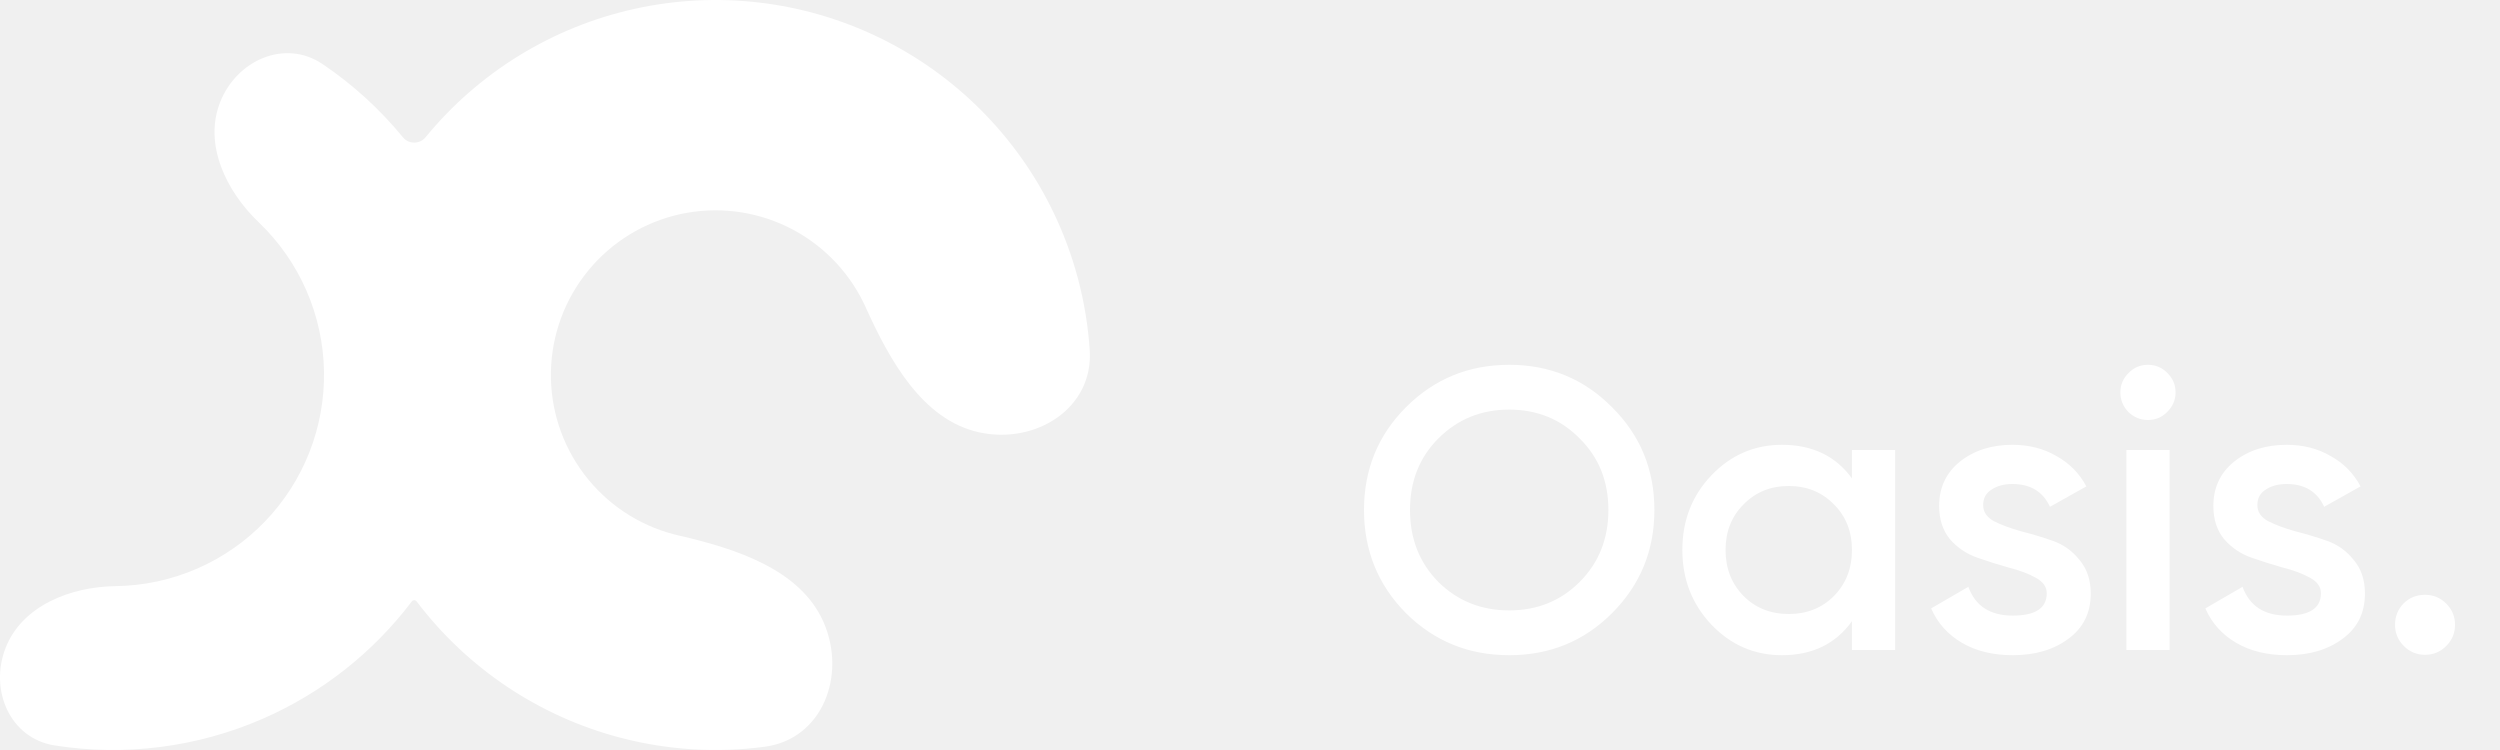
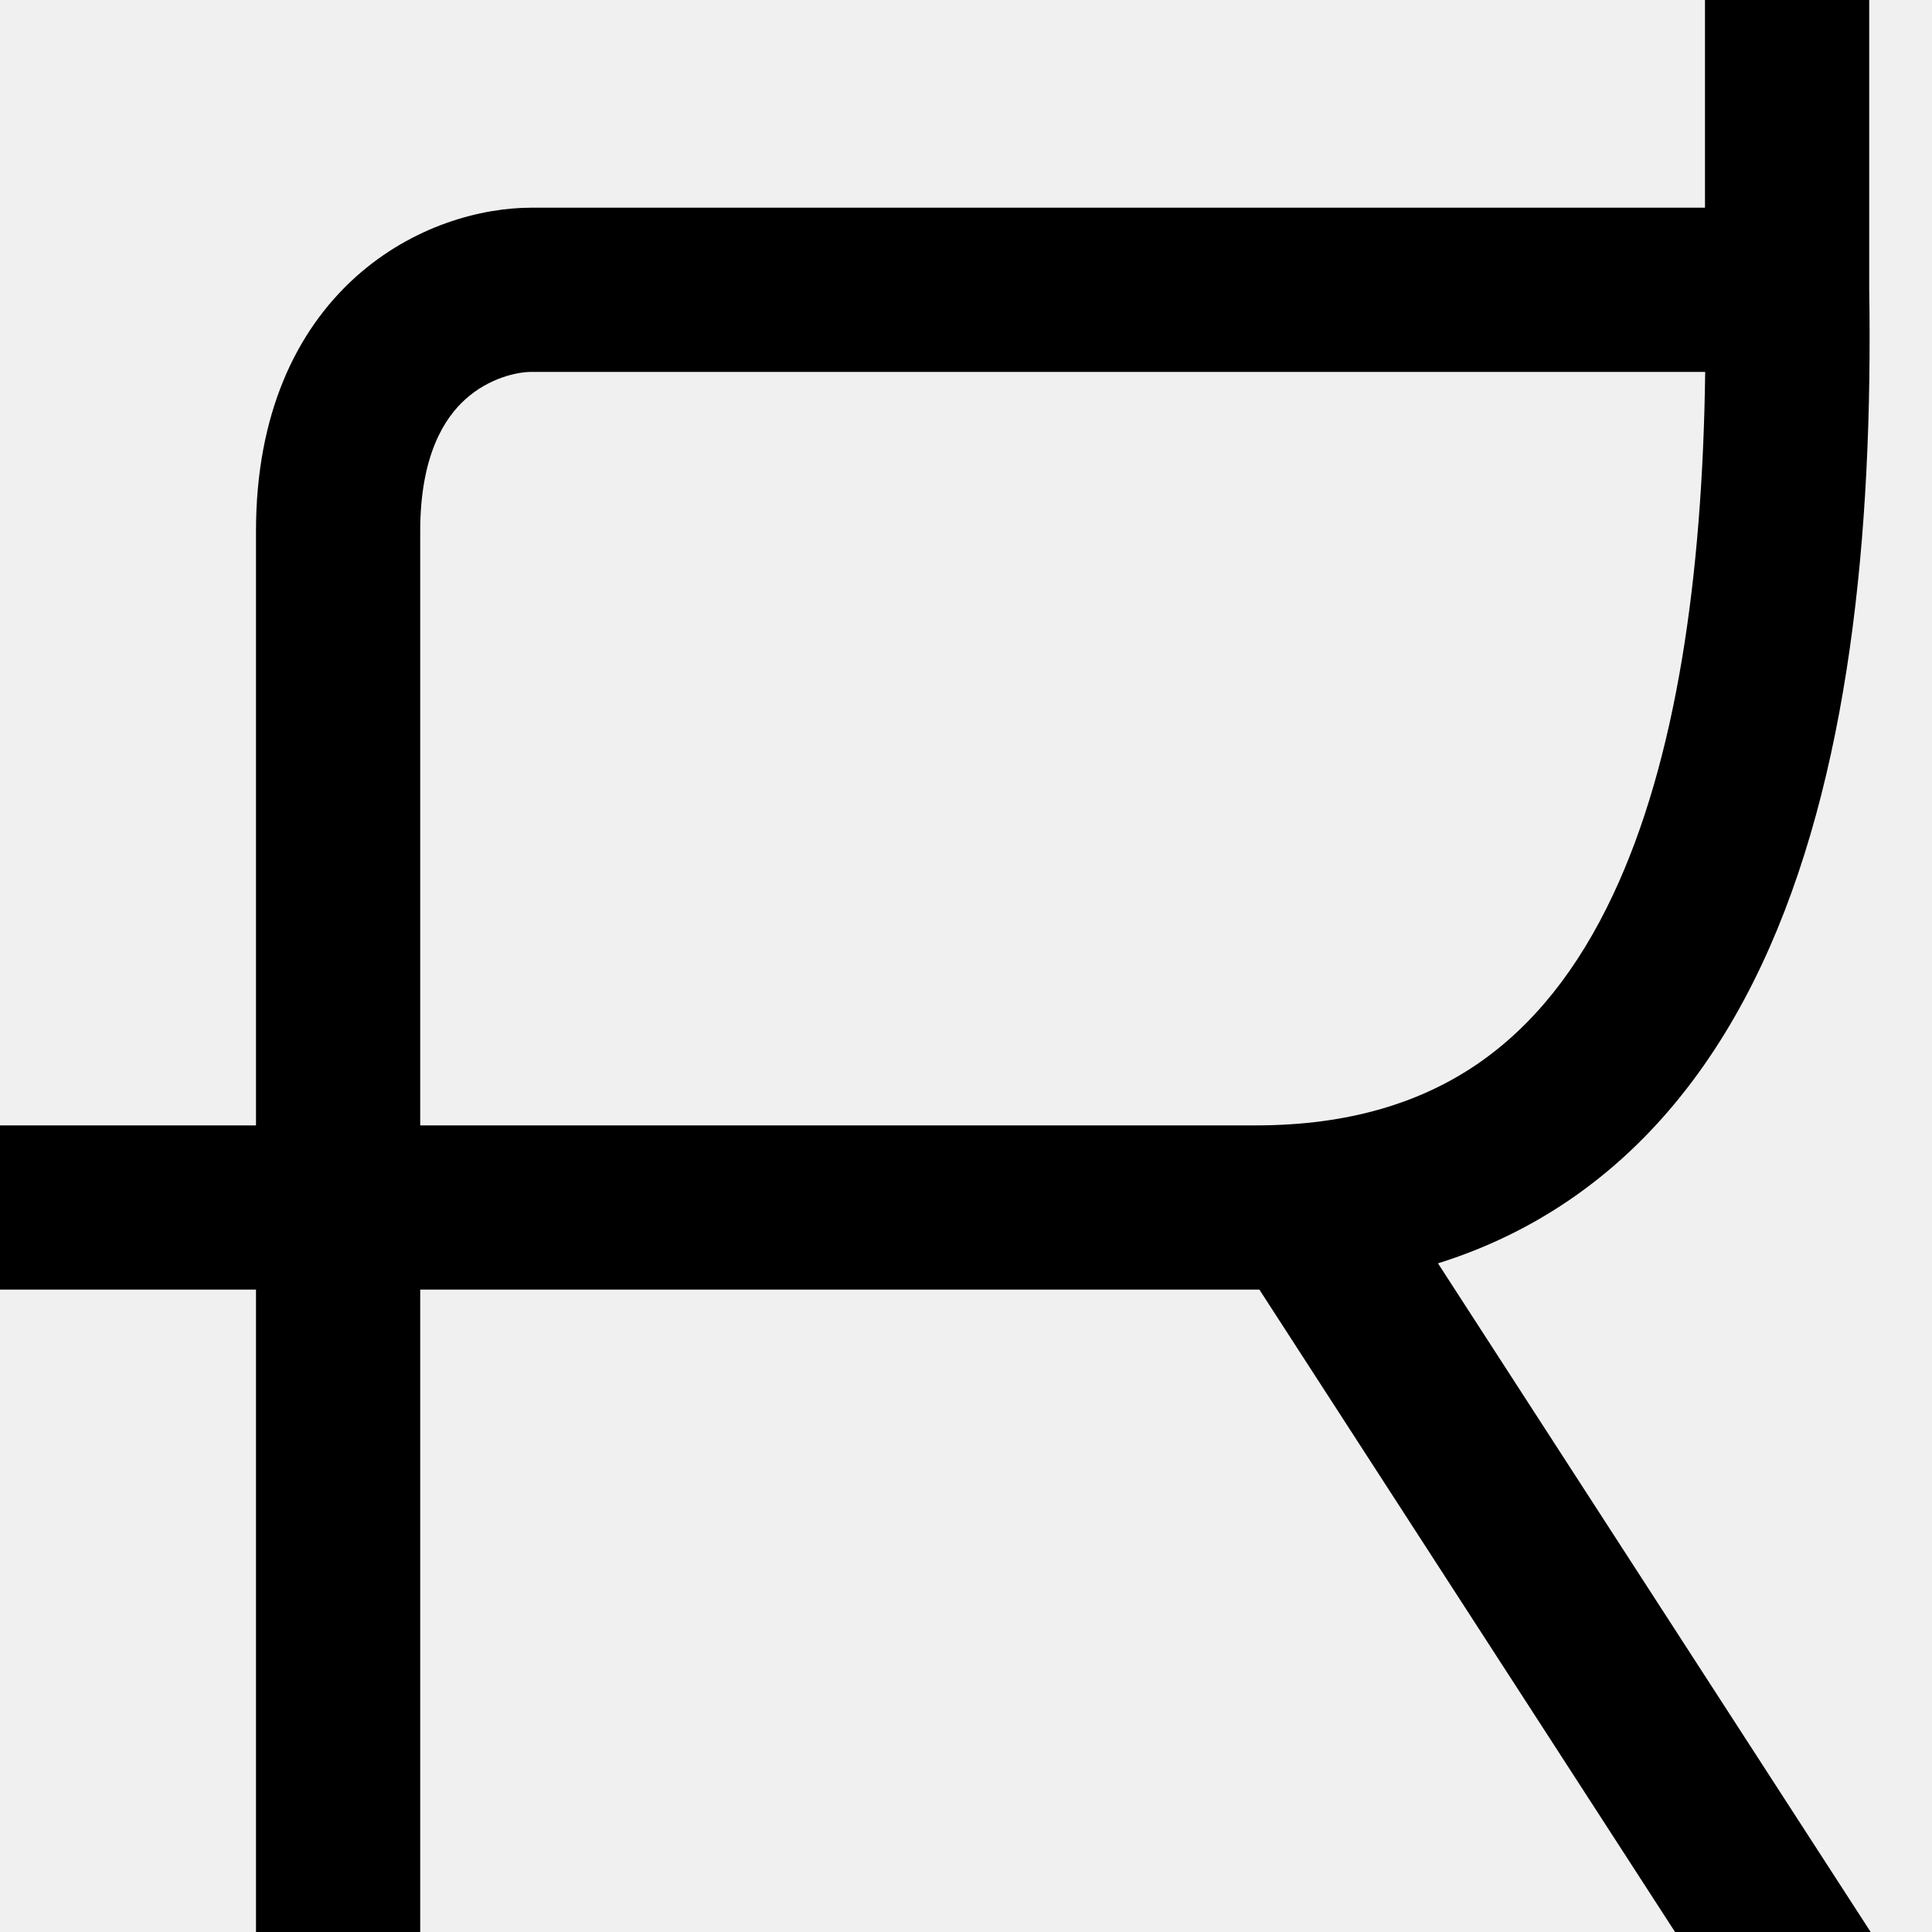
- <svg xmlns="http://www.w3.org/2000/svg" width="100" height="30" viewBox="0 0 100 30" fill="none">
-   <path fill-rule="evenodd" clip-rule="evenodd" d="M10.506 28.752C7.869 29.9 4.981 30.258 2.184 29.817C0.396 29.536 -0.436 27.594 0.226 25.91C0.889 24.226 2.819 23.47 4.629 23.445C5.741 23.43 6.849 23.196 7.889 22.743C9.942 21.849 11.556 20.175 12.376 18.09C13.195 16.005 13.153 13.681 12.259 11.627C11.806 10.588 11.154 9.661 10.35 8.893C9.041 7.643 8.142 5.774 8.804 4.09C9.467 2.405 11.398 1.55 12.899 2.561C14.109 3.377 15.194 4.365 16.117 5.492C16.349 5.775 16.789 5.775 17.021 5.492C19.155 2.887 22.105 1.077 25.394 0.352C28.683 -0.373 32.12 0.03 35.152 1.496C38.184 2.962 40.634 5.405 42.109 8.433C42.964 10.19 43.462 12.084 43.589 14.007C43.743 16.325 41.439 17.788 39.169 17.294C36.899 16.8 35.582 14.405 34.625 12.287C34.599 12.23 34.572 12.173 34.545 12.116C33.897 10.787 32.821 9.713 31.49 9.07C30.158 8.426 28.649 8.249 27.204 8.567C25.76 8.886 24.465 9.681 23.528 10.825C22.59 11.969 22.065 13.395 22.037 14.873C22.008 16.352 22.478 17.797 23.371 18.976C24.264 20.155 25.527 21 26.959 21.373C27.02 21.389 27.081 21.404 27.142 21.418C29.406 21.941 32.014 22.762 32.944 24.89C33.874 27.019 32.892 29.566 30.589 29.87C28.678 30.123 26.724 30.007 24.833 29.513C21.575 28.663 18.697 26.74 16.664 24.055C16.616 23.992 16.521 23.992 16.474 24.055C14.934 26.089 12.886 27.715 10.506 28.752Z" fill="white" />
-   <path d="M64.48 24.528C63.36 25.648 61.989 26.208 60.368 26.208C58.747 26.208 57.371 25.648 56.24 24.528C55.12 23.397 54.56 22.021 54.56 20.4C54.56 18.779 55.12 17.408 56.24 16.288C57.371 15.157 58.747 14.592 60.368 14.592C61.989 14.592 63.36 15.157 64.48 16.288C65.611 17.408 66.176 18.779 66.176 20.4C66.176 22.021 65.611 23.397 64.48 24.528ZM57.536 23.28C58.304 24.037 59.248 24.416 60.368 24.416C61.488 24.416 62.427 24.037 63.184 23.28C63.952 22.512 64.336 21.552 64.336 20.4C64.336 19.248 63.952 18.293 63.184 17.536C62.427 16.768 61.488 16.384 60.368 16.384C59.248 16.384 58.304 16.768 57.536 17.536C56.779 18.293 56.4 19.248 56.4 20.4C56.4 21.552 56.779 22.512 57.536 23.28ZM74.078 18H75.806V26H74.078V24.848C73.428 25.755 72.494 26.208 71.278 26.208C70.18 26.208 69.241 25.803 68.462 24.992C67.684 24.171 67.294 23.173 67.294 22C67.294 20.816 67.684 19.819 68.462 19.008C69.241 18.197 70.18 17.792 71.278 17.792C72.494 17.792 73.428 18.24 74.078 19.136V18ZM69.742 23.84C70.222 24.32 70.825 24.56 71.55 24.56C72.276 24.56 72.878 24.32 73.358 23.84C73.838 23.349 74.078 22.736 74.078 22C74.078 21.264 73.838 20.656 73.358 20.176C72.878 19.685 72.276 19.44 71.55 19.44C70.825 19.44 70.222 19.685 69.742 20.176C69.262 20.656 69.022 21.264 69.022 22C69.022 22.736 69.262 23.349 69.742 23.84ZM79.326 20.208C79.326 20.475 79.47 20.688 79.758 20.848C80.056 20.997 80.414 21.131 80.83 21.248C81.256 21.355 81.683 21.483 82.11 21.632C82.536 21.781 82.894 22.037 83.182 22.4C83.48 22.752 83.63 23.2 83.63 23.744C83.63 24.512 83.331 25.115 82.734 25.552C82.147 25.989 81.406 26.208 80.51 26.208C79.72 26.208 79.043 26.043 78.478 25.712C77.912 25.381 77.502 24.923 77.246 24.336L78.734 23.472C79.011 24.24 79.603 24.624 80.51 24.624C81.416 24.624 81.87 24.325 81.87 23.728C81.87 23.472 81.72 23.264 81.422 23.104C81.134 22.944 80.776 22.811 80.35 22.704C79.934 22.587 79.512 22.453 79.086 22.304C78.659 22.155 78.296 21.909 77.998 21.568C77.71 21.216 77.566 20.773 77.566 20.24C77.566 19.504 77.843 18.912 78.398 18.464C78.963 18.016 79.662 17.792 80.494 17.792C81.155 17.792 81.742 17.941 82.254 18.24C82.776 18.528 83.176 18.933 83.454 19.456L81.998 20.272C81.72 19.664 81.219 19.36 80.494 19.36C80.163 19.36 79.886 19.435 79.662 19.584C79.438 19.723 79.326 19.931 79.326 20.208ZM86.687 16.48C86.474 16.693 86.218 16.8 85.919 16.8C85.62 16.8 85.359 16.693 85.135 16.48C84.921 16.256 84.815 15.995 84.815 15.696C84.815 15.397 84.921 15.141 85.135 14.928C85.348 14.704 85.609 14.592 85.919 14.592C86.228 14.592 86.49 14.704 86.703 14.928C86.916 15.141 87.023 15.397 87.023 15.696C87.023 15.995 86.911 16.256 86.687 16.48ZM85.055 26V18H86.783V26H85.055ZM90.294 20.208C90.294 20.475 90.438 20.688 90.726 20.848C91.025 20.997 91.382 21.131 91.798 21.248C92.225 21.355 92.652 21.483 93.078 21.632C93.505 21.781 93.862 22.037 94.15 22.4C94.449 22.752 94.598 23.2 94.598 23.744C94.598 24.512 94.3 25.115 93.702 25.552C93.116 25.989 92.374 26.208 91.478 26.208C90.689 26.208 90.012 26.043 89.446 25.712C88.881 25.381 88.47 24.923 88.214 24.336L89.702 23.472C89.98 24.24 90.572 24.624 91.478 24.624C92.385 24.624 92.838 24.325 92.838 23.728C92.838 23.472 92.689 23.264 92.39 23.104C92.102 22.944 91.745 22.811 91.318 22.704C90.902 22.587 90.481 22.453 90.054 22.304C89.628 22.155 89.265 21.909 88.966 21.568C88.678 21.216 88.534 20.773 88.534 20.24C88.534 19.504 88.812 18.912 89.366 18.464C89.932 18.016 90.63 17.792 91.462 17.792C92.124 17.792 92.71 17.941 93.222 18.24C93.745 18.528 94.145 18.933 94.422 19.456L92.966 20.272C92.689 19.664 92.188 19.36 91.462 19.36C91.132 19.36 90.854 19.435 90.63 19.584C90.406 19.723 90.294 19.931 90.294 20.208ZM97.849 25.84C97.615 26.075 97.332 26.192 97.001 26.192C96.671 26.192 96.388 26.075 96.153 25.84C95.918 25.605 95.801 25.323 95.801 24.992C95.801 24.661 95.913 24.379 96.137 24.144C96.372 23.909 96.66 23.792 97.001 23.792C97.332 23.792 97.615 23.909 97.849 24.144C98.084 24.379 98.201 24.661 98.201 24.992C98.201 25.323 98.084 25.605 97.849 25.84Z" fill="white" />
+ <svg xmlns="http://www.w3.org/2000/svg" width="20" height="20" viewBox="0 0 20 20" fill="none">
+   <path fill-rule="evenodd" clip-rule="evenodd" d="M17.65 0.009V0H19.35V0.009V0.018V0.026V0.035V0.044V0.052V0.061V0.069V0.078V0.086V0.095V0.103V0.111V0.12V0.128V0.136V0.145V0.153V0.161V0.169V0.177V0.185V0.193V0.201V0.209V0.217V0.225V0.233V0.241V0.249V0.257V0.264V0.272V0.28V0.288V0.295V0.303V0.31V0.318V0.326V0.333V0.341V0.348V0.355V0.363V0.37V0.377V0.385V0.392V0.399V0.407V0.414V0.421V0.428V0.435V0.442V0.449V0.456V0.463V0.47V0.477V0.484V0.491V0.498V0.505V0.512V0.519V0.525V0.532V0.539V0.545V0.552V0.559V0.565V0.572V0.579V0.585V0.592V0.598V0.605V0.611V0.618V0.624V0.63V0.637V0.643V0.649V0.656V0.662V0.668V0.674V0.681V0.687V0.693V0.699V0.705V0.711V0.718V0.724V0.73V0.736V0.742V0.748V0.754V0.759V0.765V0.771V0.777V0.783V0.789V0.795V0.8V0.806V0.812V0.818V0.823V0.829V0.835V0.84V0.846V0.852V0.857V0.863V0.869V0.874V0.88V0.885V0.891V0.896V0.902V0.907V0.912V0.918V0.923V0.929V0.934V0.939V0.945V0.95V0.955V0.961V0.966V0.971V0.976V0.982V0.987V0.992V0.997V1.002V1.008V1.013V1.018V1.023V1.028V1.033V1.038V1.043V1.048V1.053V1.058V1.063V1.068V1.073V1.078V1.083V1.088V1.093V1.098V1.103V1.108V1.113V1.118V1.122V1.127V1.132V1.137V1.142V1.147V1.151V1.156V1.161V1.166V1.171V1.175V1.18V1.185V1.189V1.194V1.199V1.204V1.208V1.213V1.218V1.222V1.227V1.232V1.236V1.241V1.245V1.25V1.255V1.259V1.264V1.268V1.273V1.277V1.282V1.287V1.291V1.296V1.3V1.305V1.309V1.314V1.318V1.323V1.327V1.332V1.336V1.341V1.345V1.35V1.354V1.359V1.363V1.368V1.372V1.376V1.381V1.385V1.39V1.394V1.399V1.403V1.408V1.412V1.416V1.421V1.425V1.43V1.434V1.438V1.443V1.447V1.452V1.456V1.46V1.465V1.469V1.474V1.478V1.482V1.487V1.491V1.496V1.5V1.504V1.509V1.513V1.518V1.522V1.526V1.531V1.535V1.54V1.544V1.548V1.553V1.557V1.562V1.566V1.57V1.575V1.579V1.584V1.588V1.592V1.597V1.601V1.606V1.61V1.615V1.619V1.624V1.628V1.632V1.637V1.641V1.646V1.65V1.655V1.659V1.664V1.668V1.673V1.677V1.682V1.686V1.691V1.695V1.7V1.704V1.709V1.713V1.718V1.723V1.727V1.732V1.736V1.741V1.745V1.75V1.755V1.759V1.764V1.768V1.773V1.778V1.782V1.787V1.792V1.796V1.801V1.806V1.811V1.815V1.82V1.825V1.829V1.834V1.839V1.844V1.849V1.853V1.858V1.863V1.868V1.873V1.878V1.882V1.887V1.892V1.897V1.902V1.907V1.912V1.917V1.922V1.927V1.932V1.937V1.942V1.947V1.952V1.957V1.962V1.967V1.972V1.977V1.982V1.987V1.992V1.998V2.003V2.008V2.013V2.018V2.024V2.029V2.034V2.039V2.045V2.05V2.055V2.061V2.066V2.071V2.077V2.082V2.088V2.093V2.098V2.104V2.109V2.115V2.12V2.126V2.131V2.137V2.143V2.148V2.154V2.16V2.165V2.171V2.177V2.182V2.188V2.194V2.2V2.205V2.211V2.217V2.223V2.229V2.235V2.241V2.246V2.252V2.258V2.264V2.27V2.276V2.283V2.289V2.295V2.301V2.307V2.313V2.319V2.325V2.332V2.338V2.344V2.351V2.357V2.363V2.37V2.376V2.382V2.389V2.395V2.402V2.408V2.415V2.421V2.428V2.435V2.441V2.448V2.455V2.461V2.468V2.475V2.481V2.488V2.495V2.502V2.509V2.516V2.523V2.53V2.537V2.544V2.551V2.558V2.565V2.572V2.579V2.586V2.593V2.601V2.608V2.615V2.623V2.63V2.637V2.645V2.652V2.659V2.667V2.674V2.682V2.69V2.697V2.705V2.712V2.72V2.728V2.736V2.743V2.751V2.759V2.767V2.775V2.783V2.791V2.799V2.807V2.815V2.823V2.831V2.839V2.847V2.855V2.864V2.872V2.88V2.889V2.897V2.905V2.914V2.922V2.931V2.939V2.948V2.956V2.965V2.974V2.982V2.991V2.993C19.39 5.527 19.143 8.058 18.237 9.987C17.777 10.965 17.134 11.816 16.248 12.421C15.835 12.703 15.381 12.923 14.886 13.078L19.365 20H17.34L13.037 13.35L13 13.35H12.97H12.939H12.909H12.878H12.848H12.817H12.787H12.756H12.725H12.695H12.664H12.634H12.603H12.572H12.542H12.511H12.481H12.45H12.419H12.389H12.358H12.328H12.297H12.266H12.236H12.205H12.174H12.144H12.113H12.082H12.052H12.021H11.99H11.96H11.929H11.898H11.867H11.837H11.806H11.775H11.744H11.714H11.683H11.652H11.621H11.591H11.56H11.529H11.498H11.468H11.437H11.406H11.376H11.345H11.314H11.283H11.253H11.222H11.191H11.16H11.13H11.099H11.068H11.037H11.007H10.976H10.945H10.914H10.884H10.853H10.822H10.791H10.761H10.73H10.699H10.668H10.638H10.607H10.576H10.546H10.515H10.484H10.454H10.423H10.392H10.361H10.331H10.3H10.27H10.239H10.208H10.178H10.147H10.116H10.086H10.055H10.024H9.994H9.963H9.933H9.902H9.871H9.841H9.81H9.78H9.749H9.719H9.688H9.658H9.627H9.597H9.566H9.536H9.505H9.475H9.444H9.414H9.383H9.353H9.323H9.292H9.262H9.231H9.201H9.171H9.14H9.11H9.08H9.049H9.019H8.989H8.959H8.928H8.898H8.868H8.838H8.807H8.777H8.747H8.717H8.687H8.657H8.627H8.596H8.566H8.536H8.506H8.476H8.446H8.416H8.386H8.356H8.326H8.296H8.266H8.236H8.207H8.177H8.147H8.117H8.087H8.057H8.028H7.998H7.968H7.938H7.909H7.879H7.849H7.82H7.79H7.761H7.731H7.701H7.672H7.642H7.613H7.583H7.554H7.524H7.495H7.466H7.436H7.407H7.378H7.348H7.319H7.29H7.26H7.231H7.202H7.173H7.144H7.115H7.085H7.056H7.027H6.998H6.969H6.94H6.911H6.882H6.854H6.825H6.796H6.767H6.738H6.709H6.681H6.652H6.623H6.595H6.566H6.537H6.509H6.48H6.452H6.423H6.395H6.366H6.338H6.309H6.281H6.253H6.224H6.196H6.168H6.14H6.112H6.083H6.055H6.027H5.999H5.971H5.943H5.915H5.887H5.859H5.831H5.804H5.776H5.748H5.72H5.692H5.665H5.637H5.61H5.582H5.554H5.527H5.499H5.472H5.445H5.417H5.39H5.362H5.335H5.308H5.281H5.254H5.226H5.199H5.172H5.145H5.118H5.091H5.064H5.038H5.011H4.984H4.957H4.93H4.904H4.877H4.85H4.824H4.797H4.771H4.744H4.718H4.691H4.665H4.639H4.612H4.586H4.56H4.534H4.508H4.482H4.456H4.43H4.404H4.378H4.352H4.35V13.35V13.386V13.421V13.456V13.492V13.527V13.563V13.598V13.634V13.669V13.705V13.74V13.776V13.811V13.847V13.882V13.918V13.953V13.989V14.024V14.06V14.095V14.131V14.166V14.202V14.237V14.273V14.308V14.344V14.379V14.415V14.45V14.486V14.521V14.556V14.592V14.627V14.663V14.698V14.733V14.769V14.804V14.839V14.875V14.91V14.945V14.981V15.016V15.051V15.086V15.122V15.157V15.192V15.227V15.262V15.297V15.332V15.367V15.403V15.438V15.473V15.508V15.543V15.578V15.612V15.647V15.682V15.717V15.752V15.787V15.821V15.856V15.891V15.925V15.96V15.995V16.029V16.064V16.098V16.133V16.167V16.202V16.236V16.27V16.305V16.339V16.373V16.407V16.442V16.476V16.51V16.544V16.578V16.612V16.646V16.68V16.713V16.747V16.781V16.815V16.849V16.882V16.916V16.949V16.983V17.016V17.05V17.083V17.116V17.15V17.183V17.216V17.249V17.282V17.315V17.348V17.381V17.414V17.447V17.48V17.512V17.545V17.578V17.61V17.643V17.675V17.707V17.74V17.772V17.804V17.837V17.869V17.901V17.933V17.965V17.996V18.028V18.06V18.092V18.123V18.155V18.186V18.218V18.249V18.28V18.311V18.343V18.374V18.405V18.436V18.466V18.497V18.528V18.559V18.589V18.62V18.65V18.681V18.711V18.741V18.771V18.802V18.831V18.861V18.891V18.921V18.951V18.98V19.01V19.039V19.069V19.098V19.127V19.157V19.186V19.215V19.244V19.272V19.301V19.33V19.358V19.387V19.415V19.444V19.472V19.5V19.528V19.556V19.584V19.612V19.639V19.667V19.694V19.722V19.749V19.776V19.804V19.831V19.858V19.884V19.911V19.938V19.965V19.991V20H2.65V19.991V19.965V19.938V19.911V19.884V19.858V19.831V19.804V19.776V19.749V19.722V19.694V19.667V19.639V19.612V19.584V19.556V19.528V19.5V19.472V19.444V19.415V19.387V19.358V19.33V19.301V19.272V19.244V19.215V19.186V19.157V19.127V19.098V19.069V19.039V19.01V18.98V18.951V18.921V18.891V18.861V18.831V18.802V18.771V18.741V18.711V18.681V18.65V18.62V18.589V18.559V18.528V18.497V18.466V18.436V18.405V18.374V18.343V18.311V18.28V18.249V18.218V18.186V18.155V18.123V18.092V18.06V18.028V17.996V17.965V17.933V17.901V17.869V17.837V17.804V17.772V17.74V17.707V17.675V17.643V17.61V17.578V17.545V17.512V17.48V17.447V17.414V17.381V17.348V17.315V17.282V17.249V17.216V17.183V17.15V17.116V17.083V17.05V17.016V16.983V16.949V16.916V16.882V16.849V16.815V16.781V16.747V16.713V16.68V16.646V16.612V16.578V16.544V16.51V16.476V16.442V16.407V16.373V16.339V16.305V16.27V16.236V16.202V16.167V16.133V16.098V16.064V16.029V15.995V15.96V15.925V15.891V15.856V15.821V15.787V15.752V15.717V15.682V15.647V15.612V15.578V15.543V15.508V15.473V15.438V15.403V15.367V15.332V15.297V15.262V15.227V15.192V15.157V15.122V15.086V15.051V15.016V14.981V14.945V14.91V14.875V14.839V14.804V14.769V14.733V14.698V14.663V14.627V14.592V14.556V14.521V14.486V14.45V14.415V14.379V14.344V14.308V14.273V14.237V14.202V14.166V14.131V14.095V14.06V14.024V13.989V13.953V13.918V13.882V13.847V13.811V13.776V13.74V13.705V13.669V13.634V13.598V13.563V13.527V13.492V13.456V13.421V13.386V13.35V13.35H2.631H2.609H2.586H2.564H2.542H2.519H2.497H2.475H2.453H2.431H2.409H2.387H2.365H2.344H2.322H2.3H2.279H2.257H2.236H2.214H2.193H2.171H2.15H2.129H2.108H2.087H2.066H2.045H2.024H2.003H1.982H1.961H1.94H1.92H1.899H1.879H1.858H1.838H1.818H1.797H1.777H1.757H1.737H1.717H1.697H1.677H1.657H1.637H1.617H1.598H1.578H1.559H1.539H1.52H1.5H1.481H1.462H1.443H1.424H1.405H1.386H1.367H1.348H1.329H1.31H1.292H1.273H1.255H1.236H1.218H1.199H1.181H1.163H1.145H1.127H1.109H1.091H1.073H1.055H1.038H1.02H1.002H0.985H0.967H0.95H0.933H0.915H0.898H0.881H0.864H0.847H0.83H0.813H0.797H0.78H0.763H0.747H0.73H0.714H0.698H0.681H0.665H0.649H0.633H0.617H0.601H0.585H0.569H0.554H0.538H0.523H0.507H0.492H0.476H0.461H0.446H0.431H0.416H0.401H0.386H0.371H0.356H0.342H0.327H0.313H0.298H0.284H0.27H0.255H0.241H0.227H0.213H0.199H0.185H0.172H0.158H0.144H0.131H0.117H0.104H0.091H0.078H0.064H0.051H0.038H0.026H0.013H0V11.65H0.013H0.026H0.038H0.051H0.064H0.078H0.091H0.104H0.117H0.131H0.144H0.158H0.172H0.185H0.199H0.213H0.227H0.241H0.255H0.27H0.284H0.298H0.313H0.327H0.342H0.356H0.371H0.386H0.401H0.416H0.431H0.446H0.461H0.476H0.492H0.507H0.523H0.538H0.554H0.569H0.585H0.601H0.617H0.633H0.649H0.665H0.681H0.698H0.714H0.73H0.747H0.763H0.78H0.797H0.813H0.83H0.847H0.864H0.881H0.898H0.915H0.933H0.95H0.967H0.985H1.002H1.02H1.038H1.055H1.073H1.091H1.109H1.127H1.145H1.163H1.181H1.199H1.218H1.236H1.255H1.273H1.292H1.31H1.329H1.348H1.367H1.386H1.405H1.424H1.443H1.462H1.481H1.5H1.52H1.539H1.559H1.578H1.598H1.617H1.637H1.657H1.677H1.697H1.717H1.737H1.757H1.777H1.797H1.818H1.838H1.858H1.879H1.899H1.92H1.94H1.961H1.982H2.003H2.024H2.045H2.066H2.087H2.108H2.129H2.15H2.171H2.193H2.214H2.236H2.257H2.279H2.3H2.322H2.344H2.365H2.387H2.409H2.431H2.453H2.475H2.497H2.519H2.542H2.564H2.586H2.609H2.631H2.65V11.632V11.598V11.564V11.529V11.495V11.461V11.426V11.392V11.358V11.324V11.29V11.256V11.222V11.188V11.154V11.12V11.086V11.052V11.018V10.984V10.951V10.917V10.883V10.85V10.816V10.783V10.749V10.716V10.683V10.649V10.616V10.583V10.55V10.517V10.484V10.451V10.418V10.385V10.352V10.319V10.286V10.254V10.221V10.188V10.156V10.123V10.091V10.059V10.026V9.994V9.962V9.93V9.898V9.866V9.834V9.802V9.77V9.738V9.707V9.675V9.643V9.612V9.58V9.549V9.518V9.486V9.455V9.424V9.393V9.362V9.331V9.3V9.27V9.239V9.208V9.178V9.147V9.117V9.086V9.056V9.026V8.996V8.966V8.936V8.906V8.876V8.846V8.817V8.787V8.758V8.728V8.699V8.67V8.64V8.611V8.582V8.553V8.524V8.496V8.467V8.438V8.41V8.381V8.353V8.325V8.296V8.268V8.24V8.212V8.185V8.157V8.129V8.102V8.074V8.047V8.019V7.992V7.965V7.938V7.911V7.884V7.858V7.831V7.804V7.778V7.752V7.725V7.699V7.673V7.647V7.621V7.595V7.57V7.544V7.519V7.493V7.468V7.443V7.418V7.393V7.368V7.343V7.319V7.294V7.27V7.246V7.221V7.197V7.173V7.149V7.126V7.102V7.078V7.055V7.032V7.008V6.985V6.962V6.94V6.917V6.894V6.872V6.849V6.827V6.805V6.783V6.761V6.739V6.717V6.696V6.674V6.653V6.632V6.61V6.589V6.569V6.548V6.527V6.507V6.486V6.466V6.446V6.426V6.406V6.386V6.367V6.347V6.328V6.309V6.29V6.271V6.252V6.233V6.215V6.196V6.178V6.16V6.142V6.124V6.106V6.088V6.071V6.054V6.036V6.019V6.002V5.985V5.969V5.952V5.936V5.92V5.904V5.888V5.872V5.856V5.841V5.825V5.81V5.795V5.78V5.765V5.75V5.736V5.721V5.707V5.693V5.679V5.665V5.652V5.638V5.625V5.612V5.599V5.586V5.573V5.561V5.548V5.536V5.524V5.512V5.5C2.65 4.294 3.061 3.427 3.681 2.868C4.275 2.334 4.986 2.15 5.5 2.15H17.65V2.148V2.143V2.137V2.131V2.126V2.12V2.115V2.109V2.104V2.098V2.093V2.088V2.082V2.077V2.071V2.066V2.061V2.055V2.05V2.045V2.039V2.034V2.029V2.024V2.018V2.013V2.008V2.003V1.998V1.992V1.987V1.982V1.977V1.972V1.967V1.962V1.957V1.952V1.947V1.942V1.937V1.932V1.927V1.922V1.917V1.912V1.907V1.902V1.897V1.892V1.887V1.882V1.878V1.873V1.868V1.863V1.858V1.853V1.849V1.844V1.839V1.834V1.829V1.825V1.82V1.815V1.811V1.806V1.801V1.796V1.792V1.787V1.782V1.778V1.773V1.768V1.764V1.759V1.755V1.75V1.745V1.741V1.736V1.732V1.727V1.723V1.718V1.713V1.709V1.704V1.7V1.695V1.691V1.686V1.682V1.677V1.673V1.668V1.664V1.659V1.655V1.65V1.646V1.641V1.637V1.632V1.628V1.624V1.619V1.615V1.61V1.606V1.601V1.597V1.592V1.588V1.584V1.579V1.575V1.57V1.566V1.562V1.557V1.553V1.548V1.544V1.54V1.535V1.531V1.526V1.522V1.518V1.513V1.509V1.504V1.5V1.496V1.491V1.487V1.482V1.478V1.474V1.469V1.465V1.46V1.456V1.452V1.447V1.443V1.438V1.434V1.43V1.425V1.421V1.416V1.412V1.408V1.403V1.399V1.394V1.39V1.385V1.381V1.376V1.372V1.368V1.363V1.359V1.354V1.35V1.345V1.341V1.336V1.332V1.327V1.323V1.318V1.314V1.309V1.305V1.3V1.296V1.291V1.287V1.282V1.277V1.273V1.268V1.264V1.259V1.255V1.25V1.245V1.241V1.236V1.232V1.227V1.222V1.218V1.213V1.208V1.204V1.199V1.194V1.189V1.185V1.18V1.175V1.171V1.166V1.161V1.156V1.151V1.147V1.142V1.137V1.132V1.127V1.122V1.118V1.113V1.108V1.103V1.098V1.093V1.088V1.083V1.078V1.073V1.068V1.063V1.058V1.053V1.048V1.043V1.038V1.033V1.028V1.023V1.018V1.013V1.008V1.002V0.997V0.992V0.987V0.982V0.976V0.971V0.966V0.961V0.955V0.95V0.945V0.939V0.934V0.929V0.923V0.918V0.912V0.907V0.902V0.896V0.891V0.885V0.88V0.874V0.869V0.863V0.857V0.852V0.846V0.84V0.835V0.829V0.823V0.818V0.812V0.806V0.8V0.795V0.789V0.783V0.777V0.771V0.765V0.759V0.754V0.748V0.742V0.736V0.73V0.724V0.718V0.711V0.705V0.699V0.693V0.687V0.681V0.674V0.668V0.662V0.656V0.649V0.643V0.637V0.63V0.624V0.618V0.611V0.605V0.598V0.592V0.585V0.579V0.572V0.565V0.559V0.552V0.545V0.539V0.532V0.525V0.519V0.512V0.505V0.498V0.491V0.484V0.477V0.47V0.463V0.456V0.449V0.442V0.435V0.428V0.421V0.414V0.407V0.399V0.392V0.385V0.377V0.37V0.363V0.355V0.348V0.341V0.333V0.326V0.318V0.31V0.303V0.295V0.288V0.28V0.272V0.264V0.257V0.249V0.241V0.233V0.225V0.217V0.209V0.201V0.193V0.185V0.177V0.169V0.161V0.153V0.145V0.136V0.128V0.12V0.111V0.103V0.095V0.086V0.078V0.069V0.061V0.052V0.044V0.035V0.026V0.018V0.009ZM17.652 3.85H5.5C5.347 3.85 5.059 3.916 4.819 4.132C4.606 4.323 4.35 4.706 4.35 5.5V5.512V5.524V5.536V5.548V5.561V5.573V5.586V5.599V5.612V5.625V5.638V5.652V5.665V5.679V5.693V5.707V5.721V5.736V5.75V5.765V5.78V5.795V5.81V5.825V5.841V5.856V5.872V5.888V5.904V5.92V5.936V5.952V5.969V5.985V6.002V6.019V6.036V6.054V6.071V6.088V6.106V6.124V6.142V6.16V6.178V6.196V6.215V6.233V6.252V6.271V6.29V6.309V6.328V6.347V6.367V6.386V6.406V6.426V6.446V6.466V6.486V6.507V6.527V6.548V6.569V6.589V6.61V6.632V6.653V6.674V6.696V6.717V6.739V6.761V6.783V6.805V6.827V6.849V6.872V6.894V6.917V6.94V6.962V6.985V7.008V7.032V7.055V7.078V7.102V7.126V7.149V7.173V7.197V7.221V7.246V7.27V7.294V7.319V7.343V7.368V7.393V7.418V7.443V7.468V7.493V7.519V7.544V7.57V7.595V7.621V7.647V7.673V7.699V7.725V7.752V7.778V7.804V7.831V7.858V7.884V7.911V7.938V7.965V7.992V8.019V8.047V8.074V8.102V8.129V8.157V8.185V8.212V8.24V8.268V8.296V8.325V8.353V8.381V8.41V8.438V8.467V8.496V8.524V8.553V8.582V8.611V8.64V8.67V8.699V8.728V8.758V8.787V8.817V8.846V8.876V8.906V8.936V8.966V8.996V9.026V9.056V9.086V9.117V9.147V9.178V9.208V9.239V9.27V9.3V9.331V9.362V9.393V9.424V9.455V9.486V9.518V9.549V9.58V9.612V9.643V9.675V9.707V9.738V9.77V9.802V9.834V9.866V9.898V9.93V9.962V9.994V10.026V10.059V10.091V10.123V10.156V10.188V10.221V10.254V10.286V10.319V10.352V10.385V10.418V10.451V10.484V10.517V10.55V10.583V10.616V10.649V10.683V10.716V10.749V10.783V10.816V10.85V10.883V10.917V10.951V10.984V11.018V11.052V11.086V11.12V11.154V11.188V11.222V11.256V11.29V11.324V11.358V11.392V11.426V11.461V11.495V11.529V11.564V11.598V11.632V11.65H4.352H4.378H4.404H4.43H4.456H4.482H4.508H4.534H4.56H4.586H4.612H4.639H4.665H4.691H4.718H4.744H4.771H4.797H4.824H4.85H4.877H4.904H4.93H4.957H4.984H5.011H5.038H5.064H5.091H5.118H5.145H5.172H5.199H5.226H5.254H5.281H5.308H5.335H5.362H5.39H5.417H5.445H5.472H5.499H5.527H5.554H5.582H5.61H5.637H5.665H5.692H5.72H5.748H5.776H5.804H5.831H5.859H5.887H5.915H5.943H5.971H5.999H6.027H6.055H6.083H6.112H6.14H6.168H6.196H6.224H6.253H6.281H6.309H6.338H6.366H6.395H6.423H6.452H6.48H6.509H6.537H6.566H6.595H6.623H6.652H6.681H6.709H6.738H6.767H6.796H6.825H6.854H6.882H6.911H6.94H6.969H6.998H7.027H7.056H7.085H7.115H7.144H7.173H7.202H7.231H7.26H7.29H7.319H7.348H7.378H7.407H7.436H7.466H7.495H7.524H7.554H7.583H7.613H7.642H7.672H7.701H7.731H7.761H7.79H7.82H7.849H7.879H7.909H7.938H7.968H7.998H8.028H8.057H8.087H8.117H8.147H8.177H8.207H8.236H8.266H8.296H8.326H8.356H8.386H8.416H8.446H8.476H8.506H8.536H8.566H8.596H8.627H8.657H8.687H8.717H8.747H8.777H8.807H8.838H8.868H8.898H8.928H8.959H8.989H9.019H9.049H9.08H9.11H9.14H9.171H9.201H9.231H9.262H9.292H9.323H9.353H9.383H9.414H9.444H9.475H9.505H9.536H9.566H9.597H9.627H9.658H9.688H9.719H9.749H9.78H9.81H9.841H9.871H9.902H9.933H9.963H9.994H10.024H10.055H10.086H10.116H10.147H10.178H10.208H10.239H10.27H10.3H10.331H10.361H10.392H10.423H10.454H10.484H10.515H10.546H10.576H10.607H10.638H10.668H10.699H10.73H10.761H10.791H10.822H10.853H10.884H10.914H10.945H10.976H11.007H11.037H11.068H11.099H11.13H11.16H11.191H11.222H11.253H11.283H11.314H11.345H11.376H11.406H11.437H11.468H11.498H11.529H11.56H11.591H11.621H11.652H11.683H11.714H11.744H11.775H11.806H11.837H11.867H11.898H11.929H11.96H11.99H12.021H12.052H12.082H12.113H12.144H12.174H12.205H12.236H12.266H12.297H12.328H12.358H12.389H12.419H12.45H12.481H12.511H12.542H12.572H12.603H12.634H12.664H12.695H12.725H12.756H12.787H12.817H12.848H12.878H12.909H12.939H12.97H13C13.976 11.65 14.716 11.408 15.29 11.017C15.87 10.621 16.335 10.035 16.698 9.263C17.352 7.873 17.625 5.977 17.652 3.85Z" fill="black" />
</svg>
